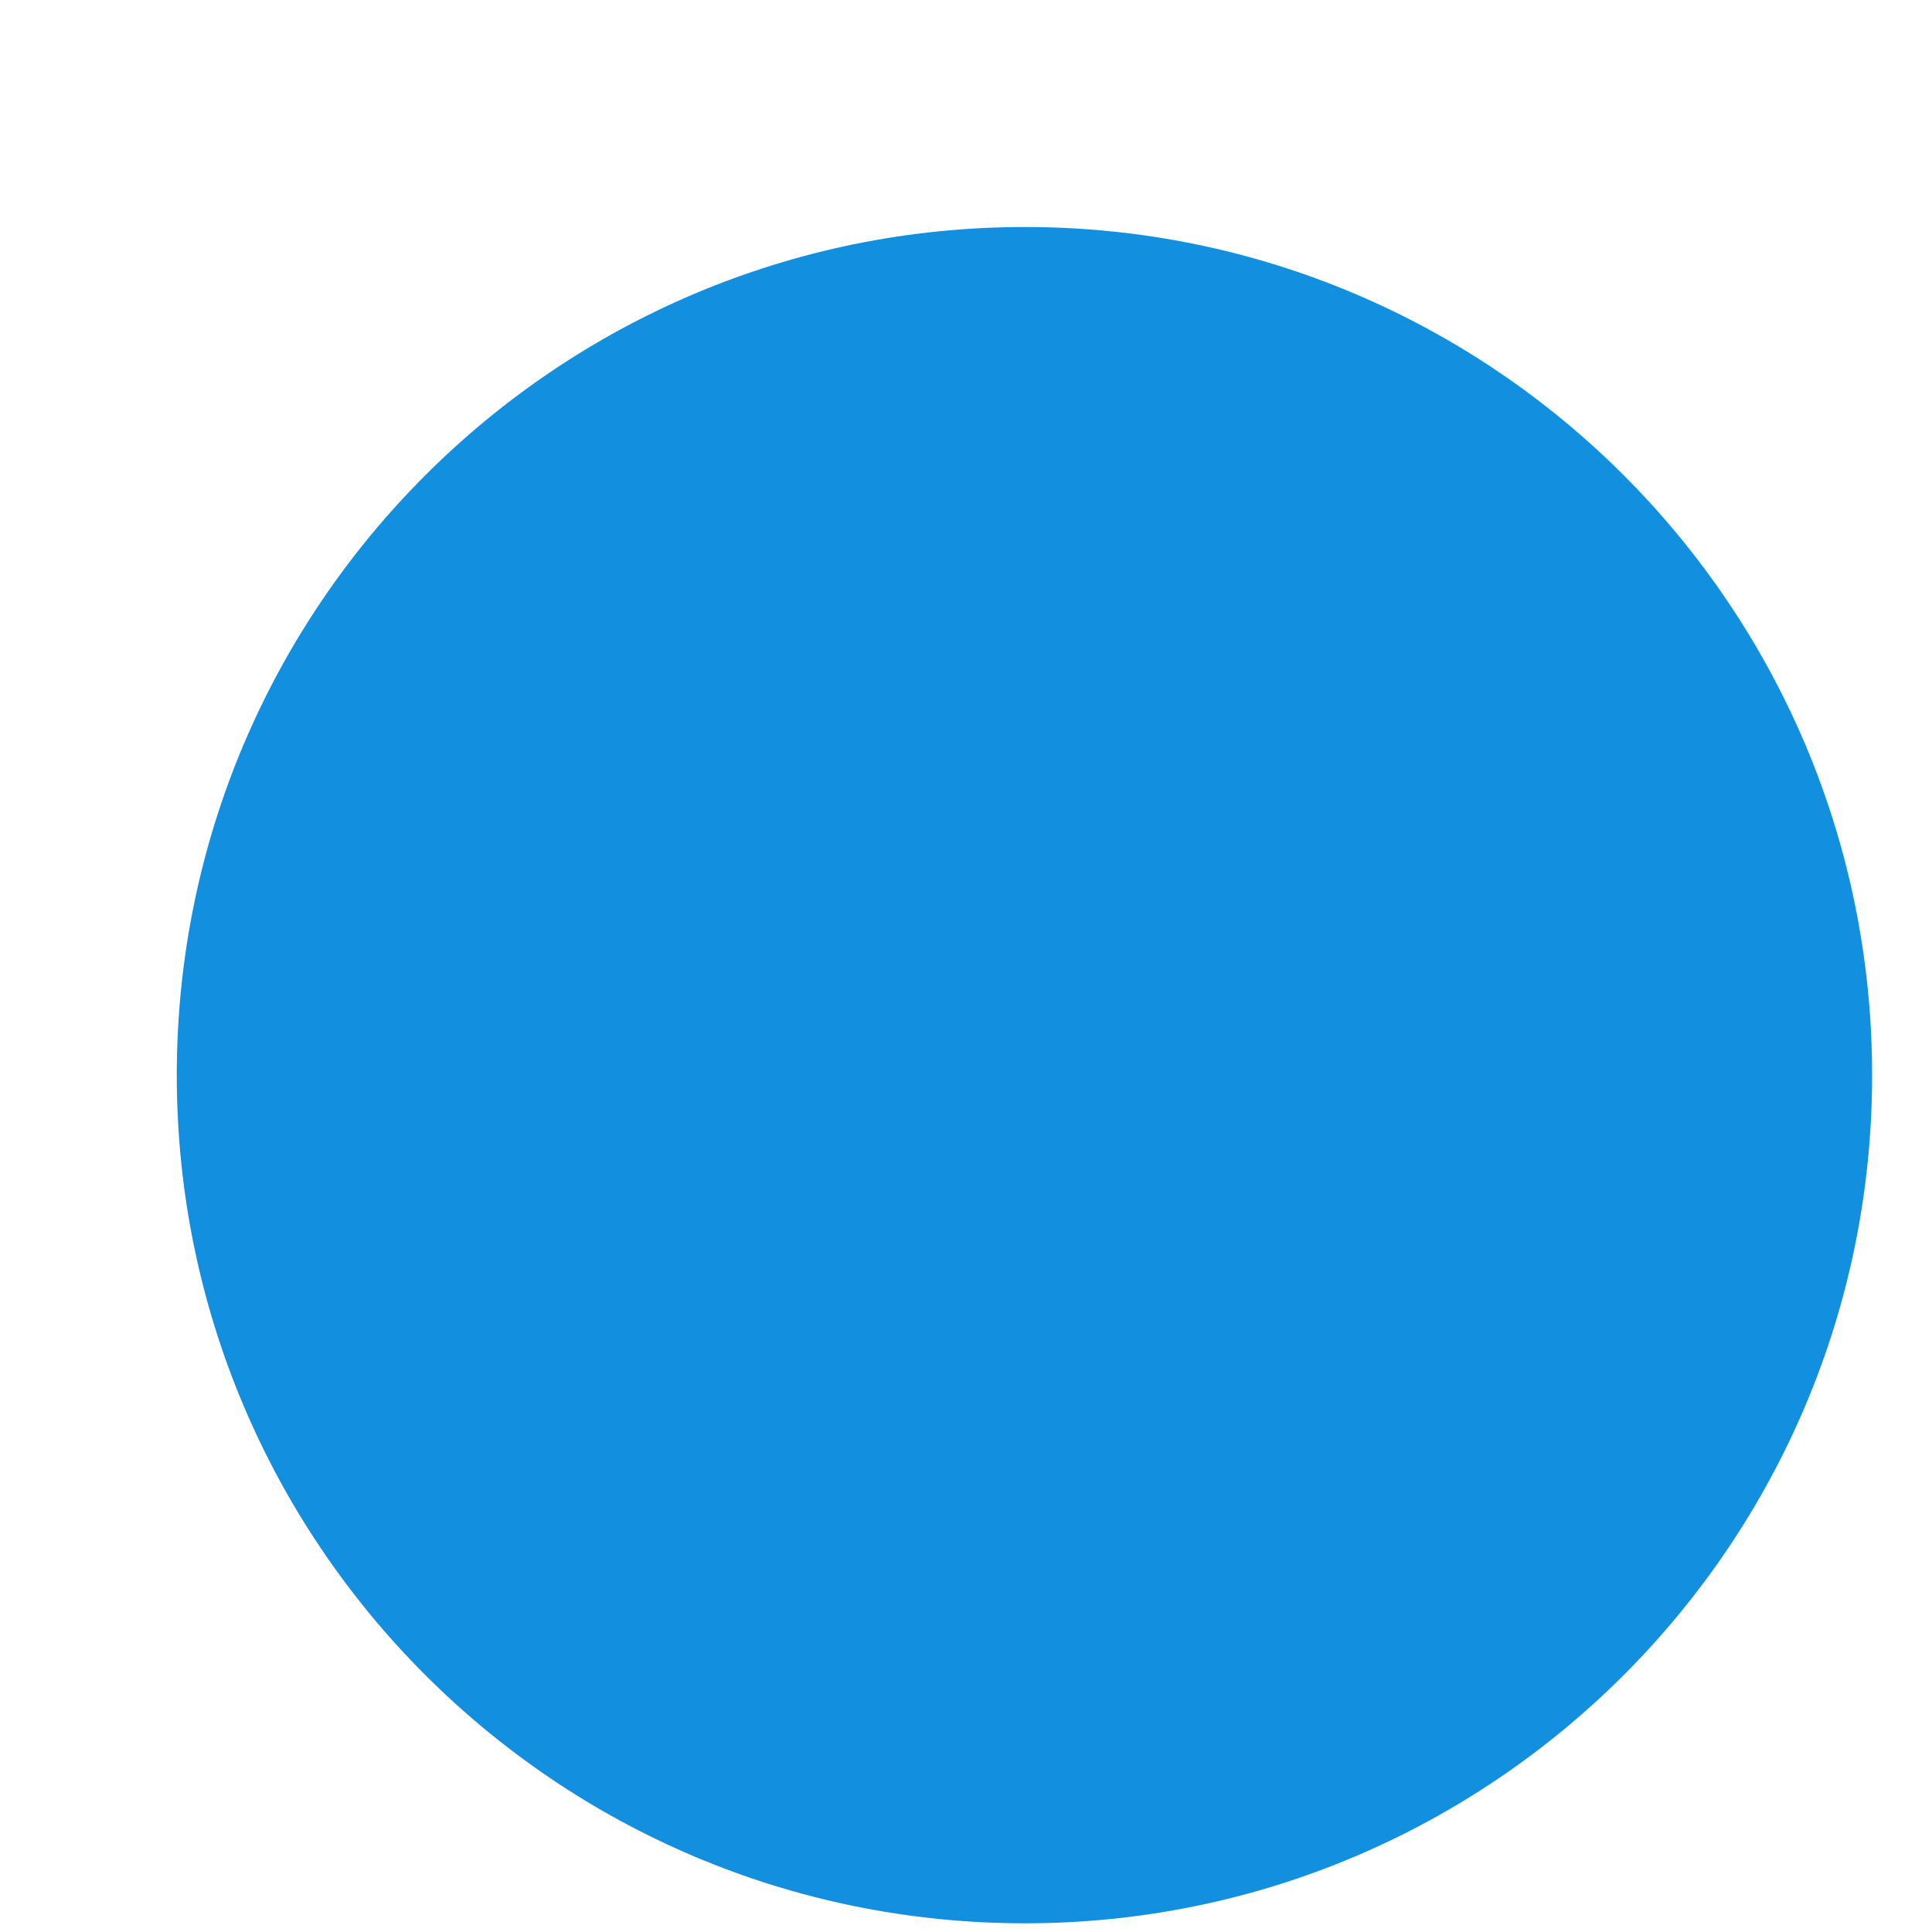
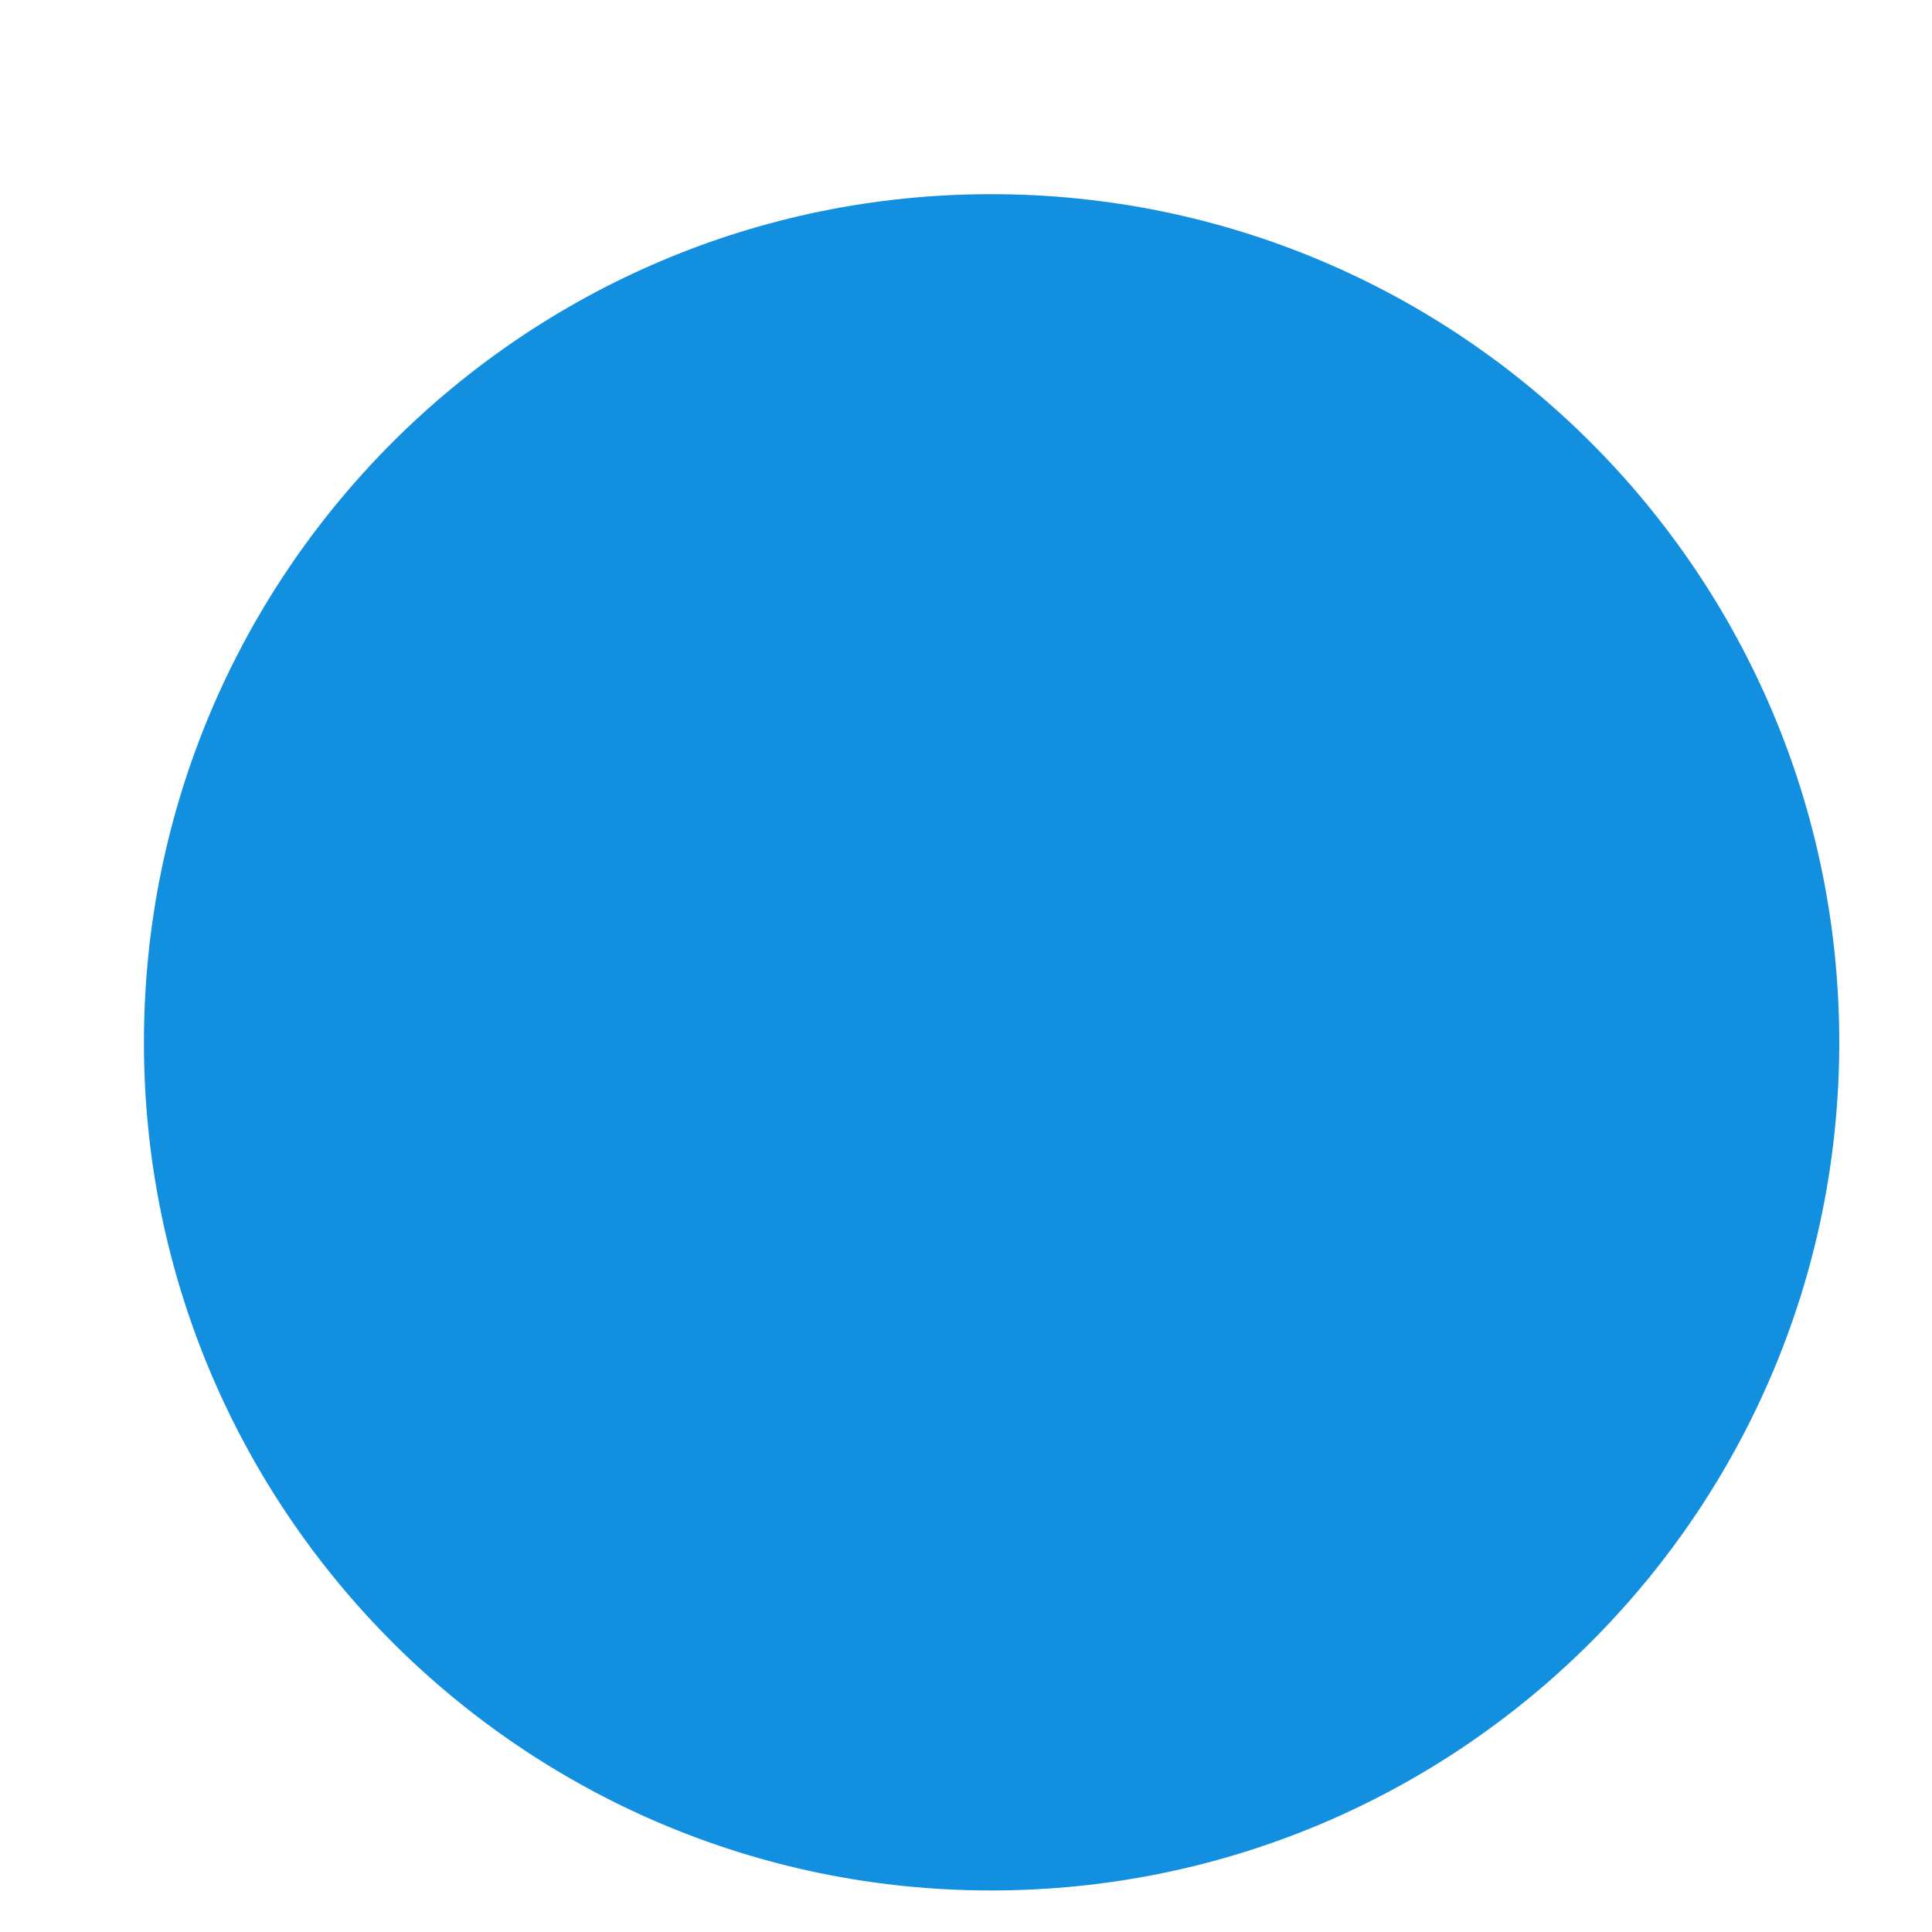
<svg xmlns="http://www.w3.org/2000/svg" version="1.1" width="2px" height="2px">
-   <g transform="matrix(1 0 0 1 -2496 -541 )">
-     <path d="M 0.183 1.113  C 0.183 1.598  0.576 1.991  1.061 1.991  C 1.545 1.991  1.938 1.598  1.938 1.113  C 1.938 0.628  1.545 0.235  1.061 0.235  C 0.576 0.235  0.183 0.628  0.183 1.113  Z " fill-rule="nonzero" fill="#138fe0" stroke="none" transform="matrix(1 0 0 1 2496 541 )" />
+   <g transform="matrix(1 0 0 1 -2487 -531 )">
+     <path d="M 0.149 1.079  C 0.149 1.564  0.542 1.957  1.026 1.957  C 1.511 1.957  1.904 1.564  1.904 1.079  C 1.904 0.594  1.511 0.201  1.026 0.201  C 0.542 0.201  0.149 0.594  0.149 1.079  Z " fill-rule="nonzero" fill="#138fe0" stroke="none" transform="matrix(1 0 0 1 2487 531 )" />
  </g>
</svg>
